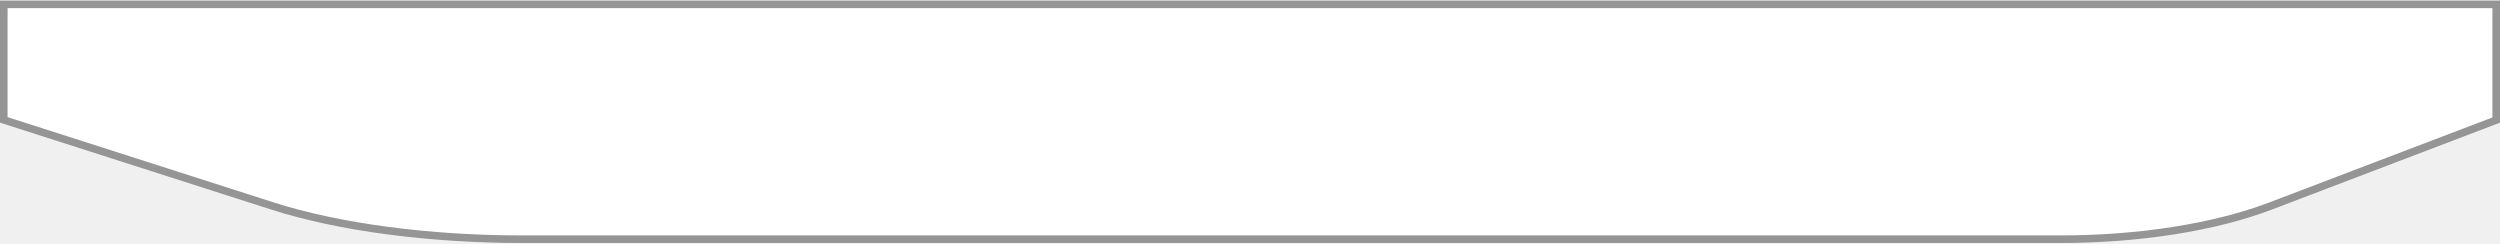
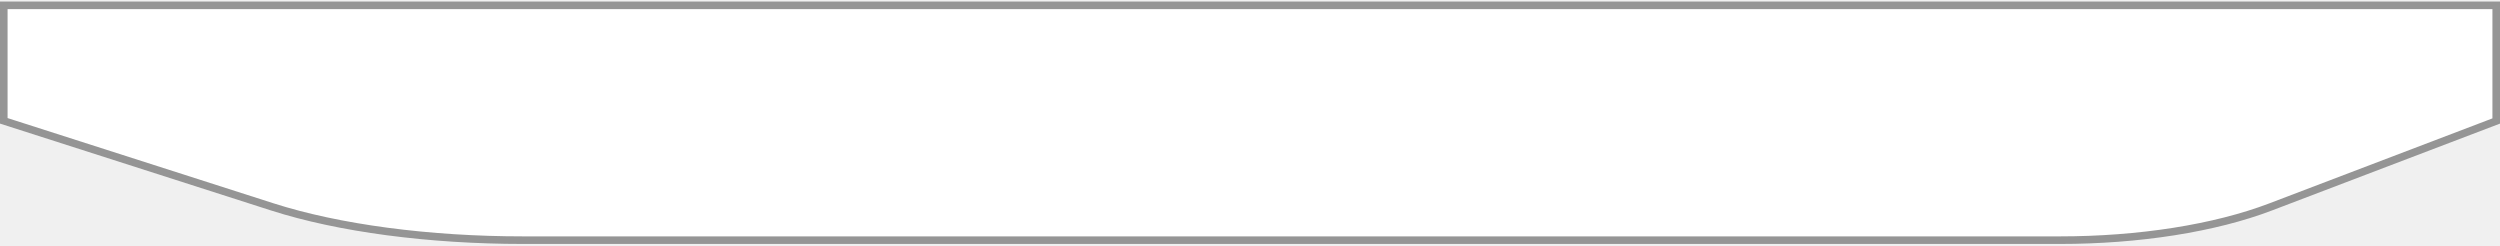
- <svg xmlns="http://www.w3.org/2000/svg" width="390" height="38" viewBox="0 0 330 32" fill="none">
+ <svg xmlns="http://www.w3.org/2000/svg" width="387" height="38" viewBox="0 0 330 32" fill="none">
  <path d="M329.5 0.5V15.769L299.696 27.123C296.063 28.506 291.74 29.608 286.97 30.36C282.201 31.113 277.086 31.5 271.919 31.5H69.04C62.889 31.5 56.8 31.112 51.122 30.358C45.443 29.605 40.293 28.501 35.963 27.114L0.5 15.749V0.5H329.5Z" fill="white" stroke="#959595" />
</svg>
